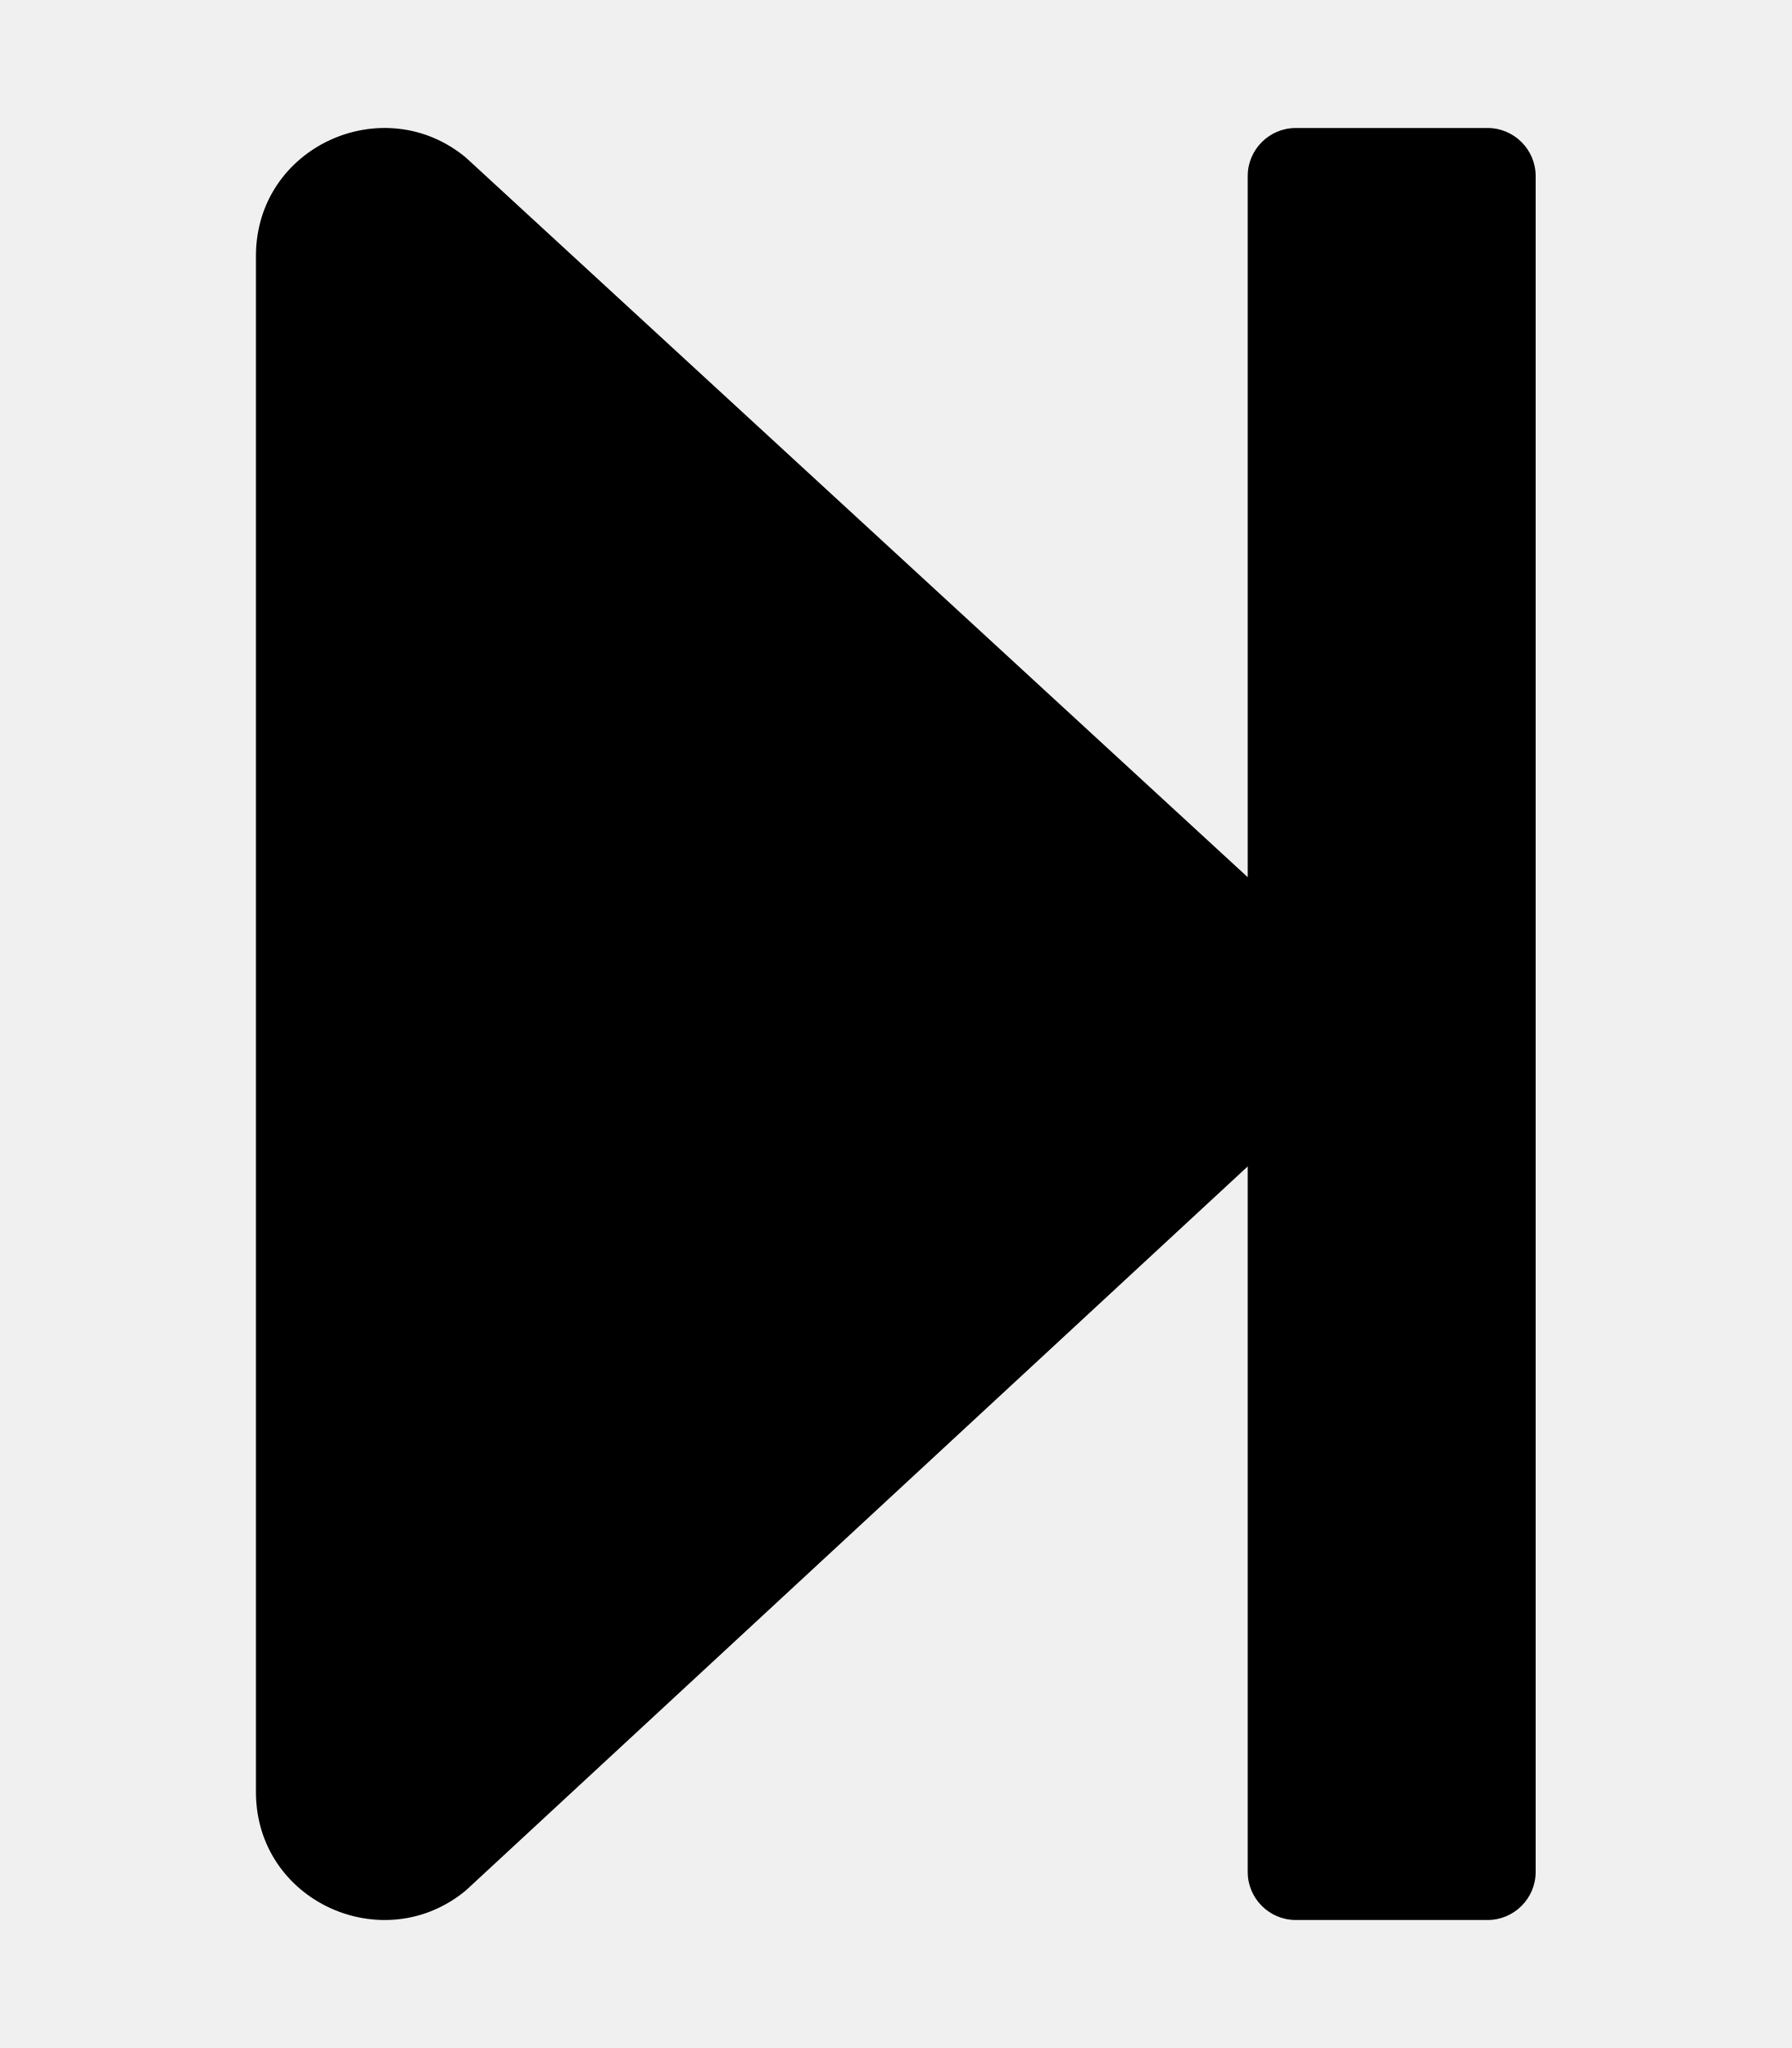
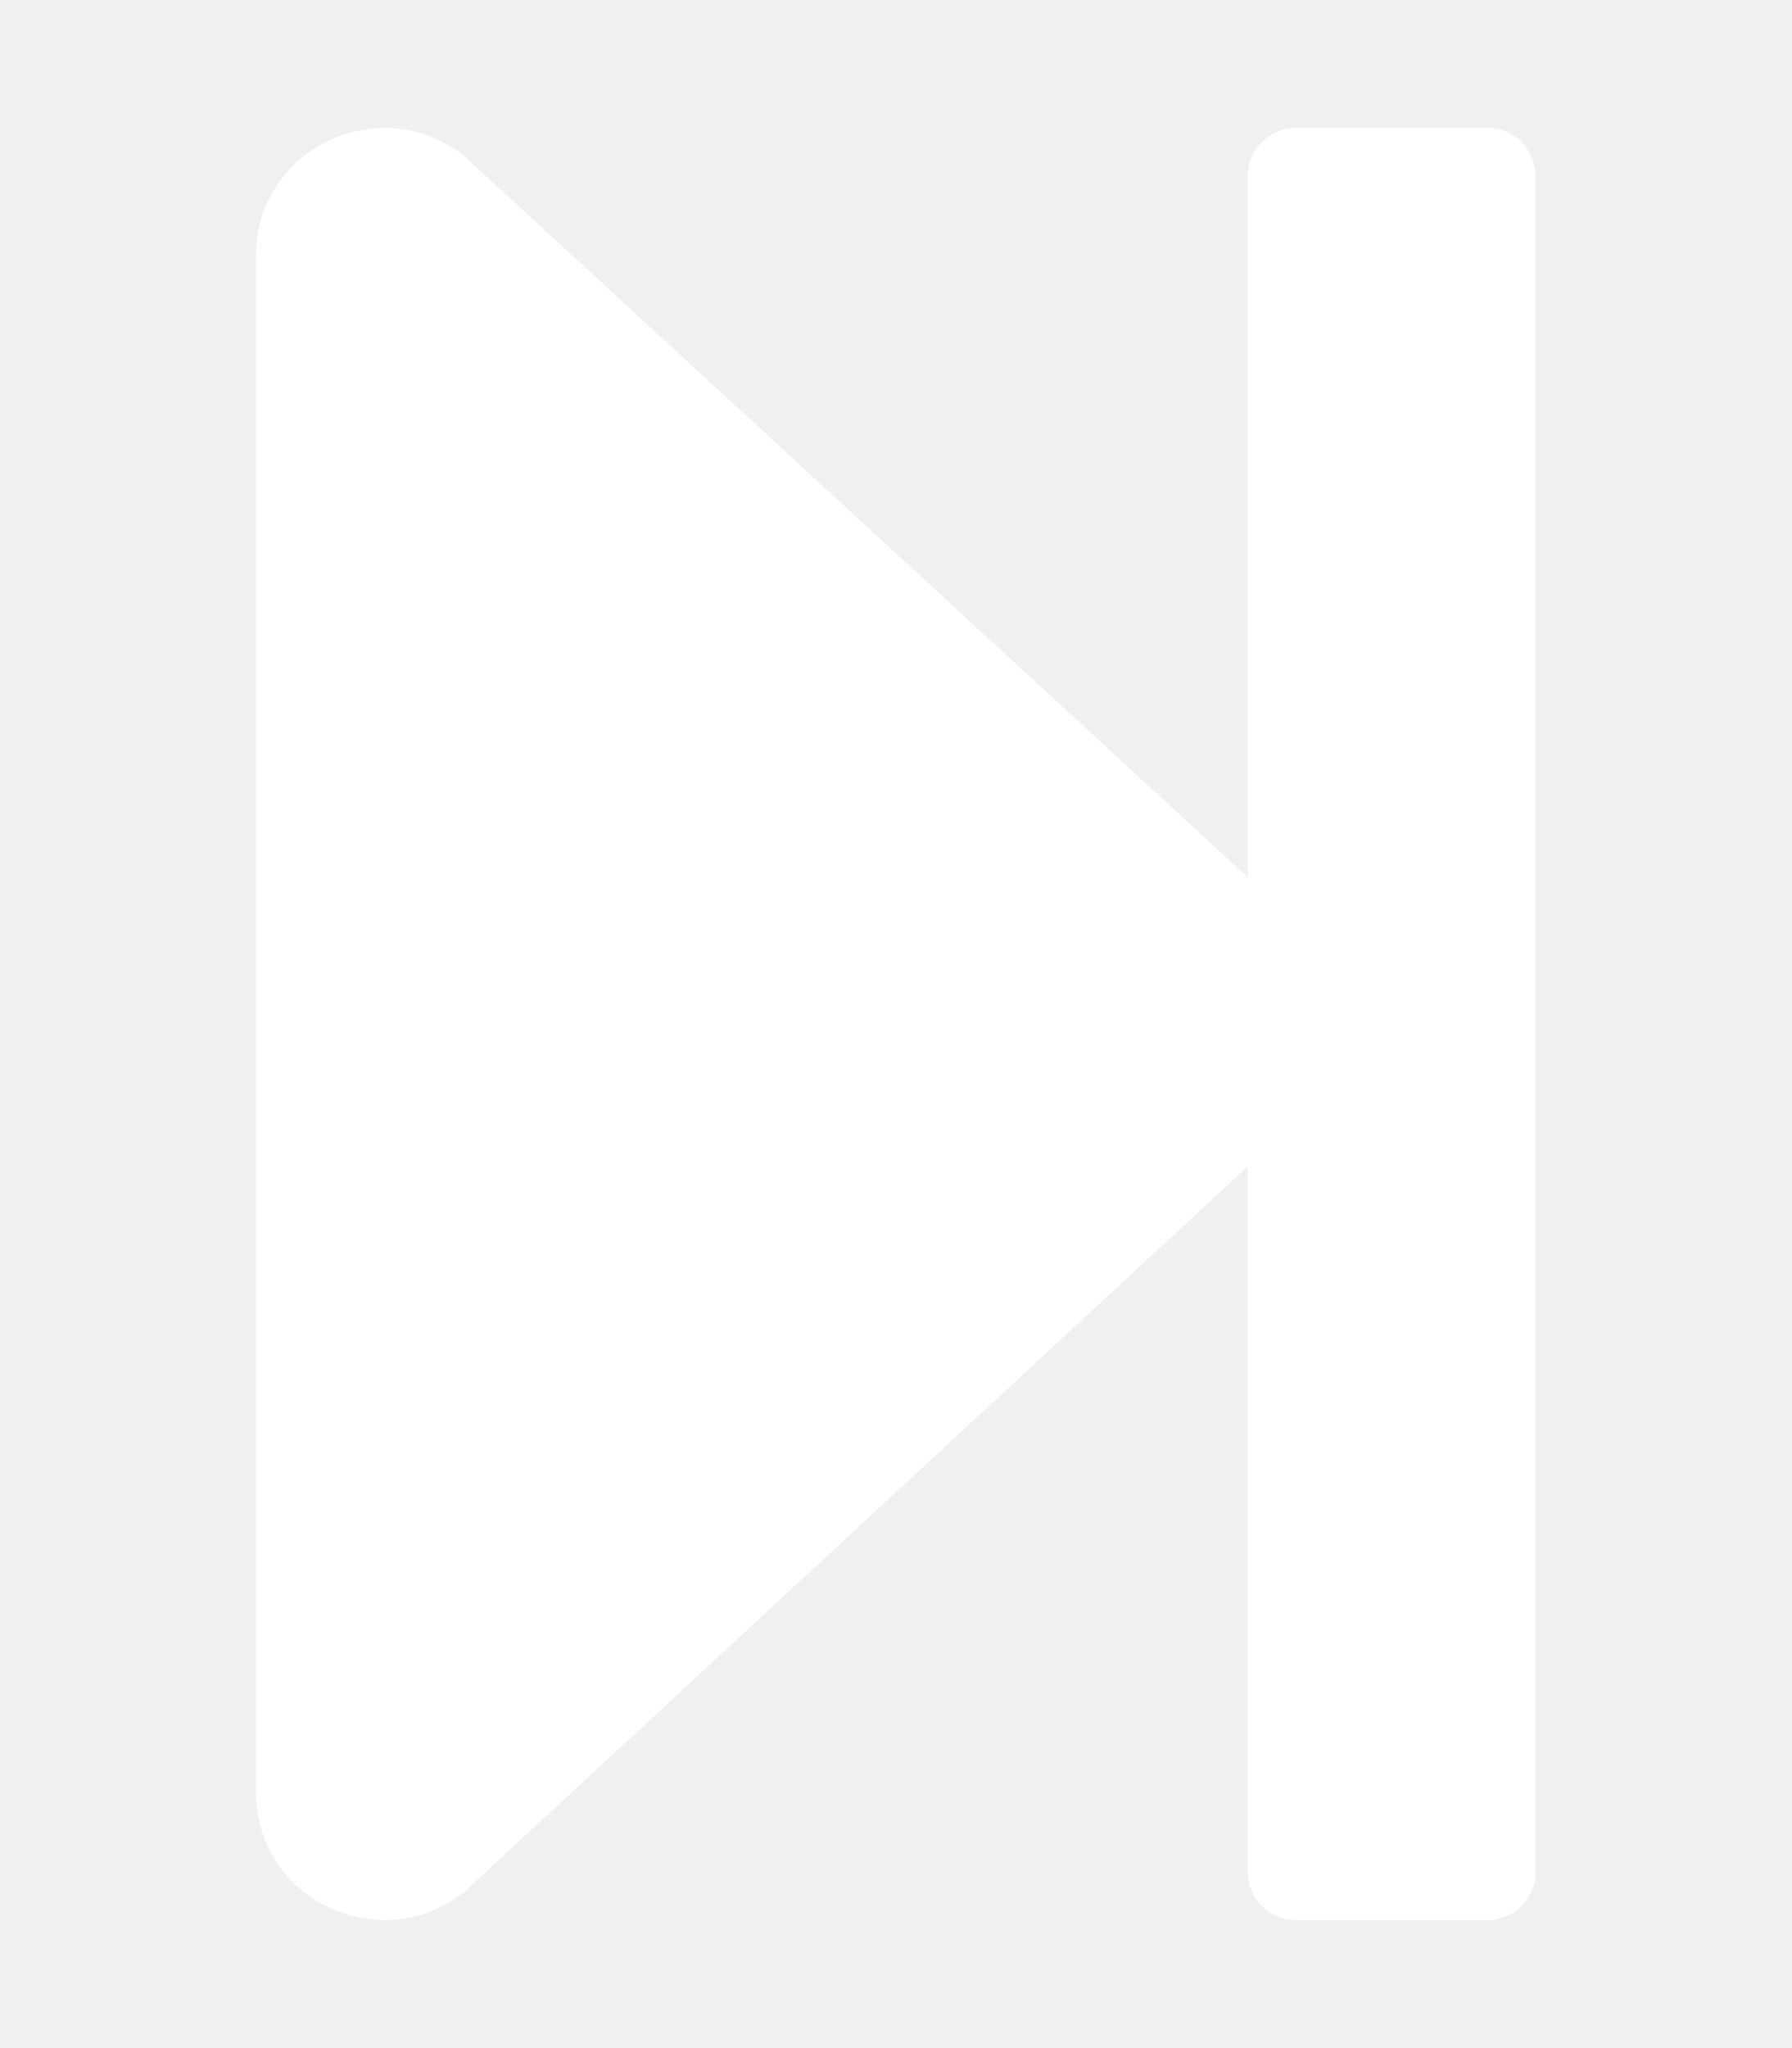
<svg xmlns="http://www.w3.org/2000/svg" aria-hidden="true" focusable="false" data-prefix="fas" data-icon="step-forward" class="svg-inline--fa fa-step-forward fa-w-14" role="img" viewBox="0 0 448 512">
-   <path fill="currentColor" d="M384 44v424c0 6.6-5.4 12-12 12h-48c-6.6 0-12-5.4-12-12V291.6l-195.5 181C95.9 489.7 64 475.4 64 448V64c0-27.4 31.9-41.7 52.5-24.6L312 219.3V44c0-6.6 5.4-12 12-12h48c6.6 0 12 5.4 12 12z" />
+   <path fill="#FFFFFF" d="M384 44v424c0 6.6-5.4 12-12 12h-48c-6.6 0-12-5.4-12-12V291.6l-195.5 181C95.9 489.7 64 475.4 64 448V64c0-27.4 31.9-41.7 52.5-24.6L312 219.3V44c0-6.6 5.4-12 12-12h48c6.6 0 12 5.4 12 12z" />
</svg>
